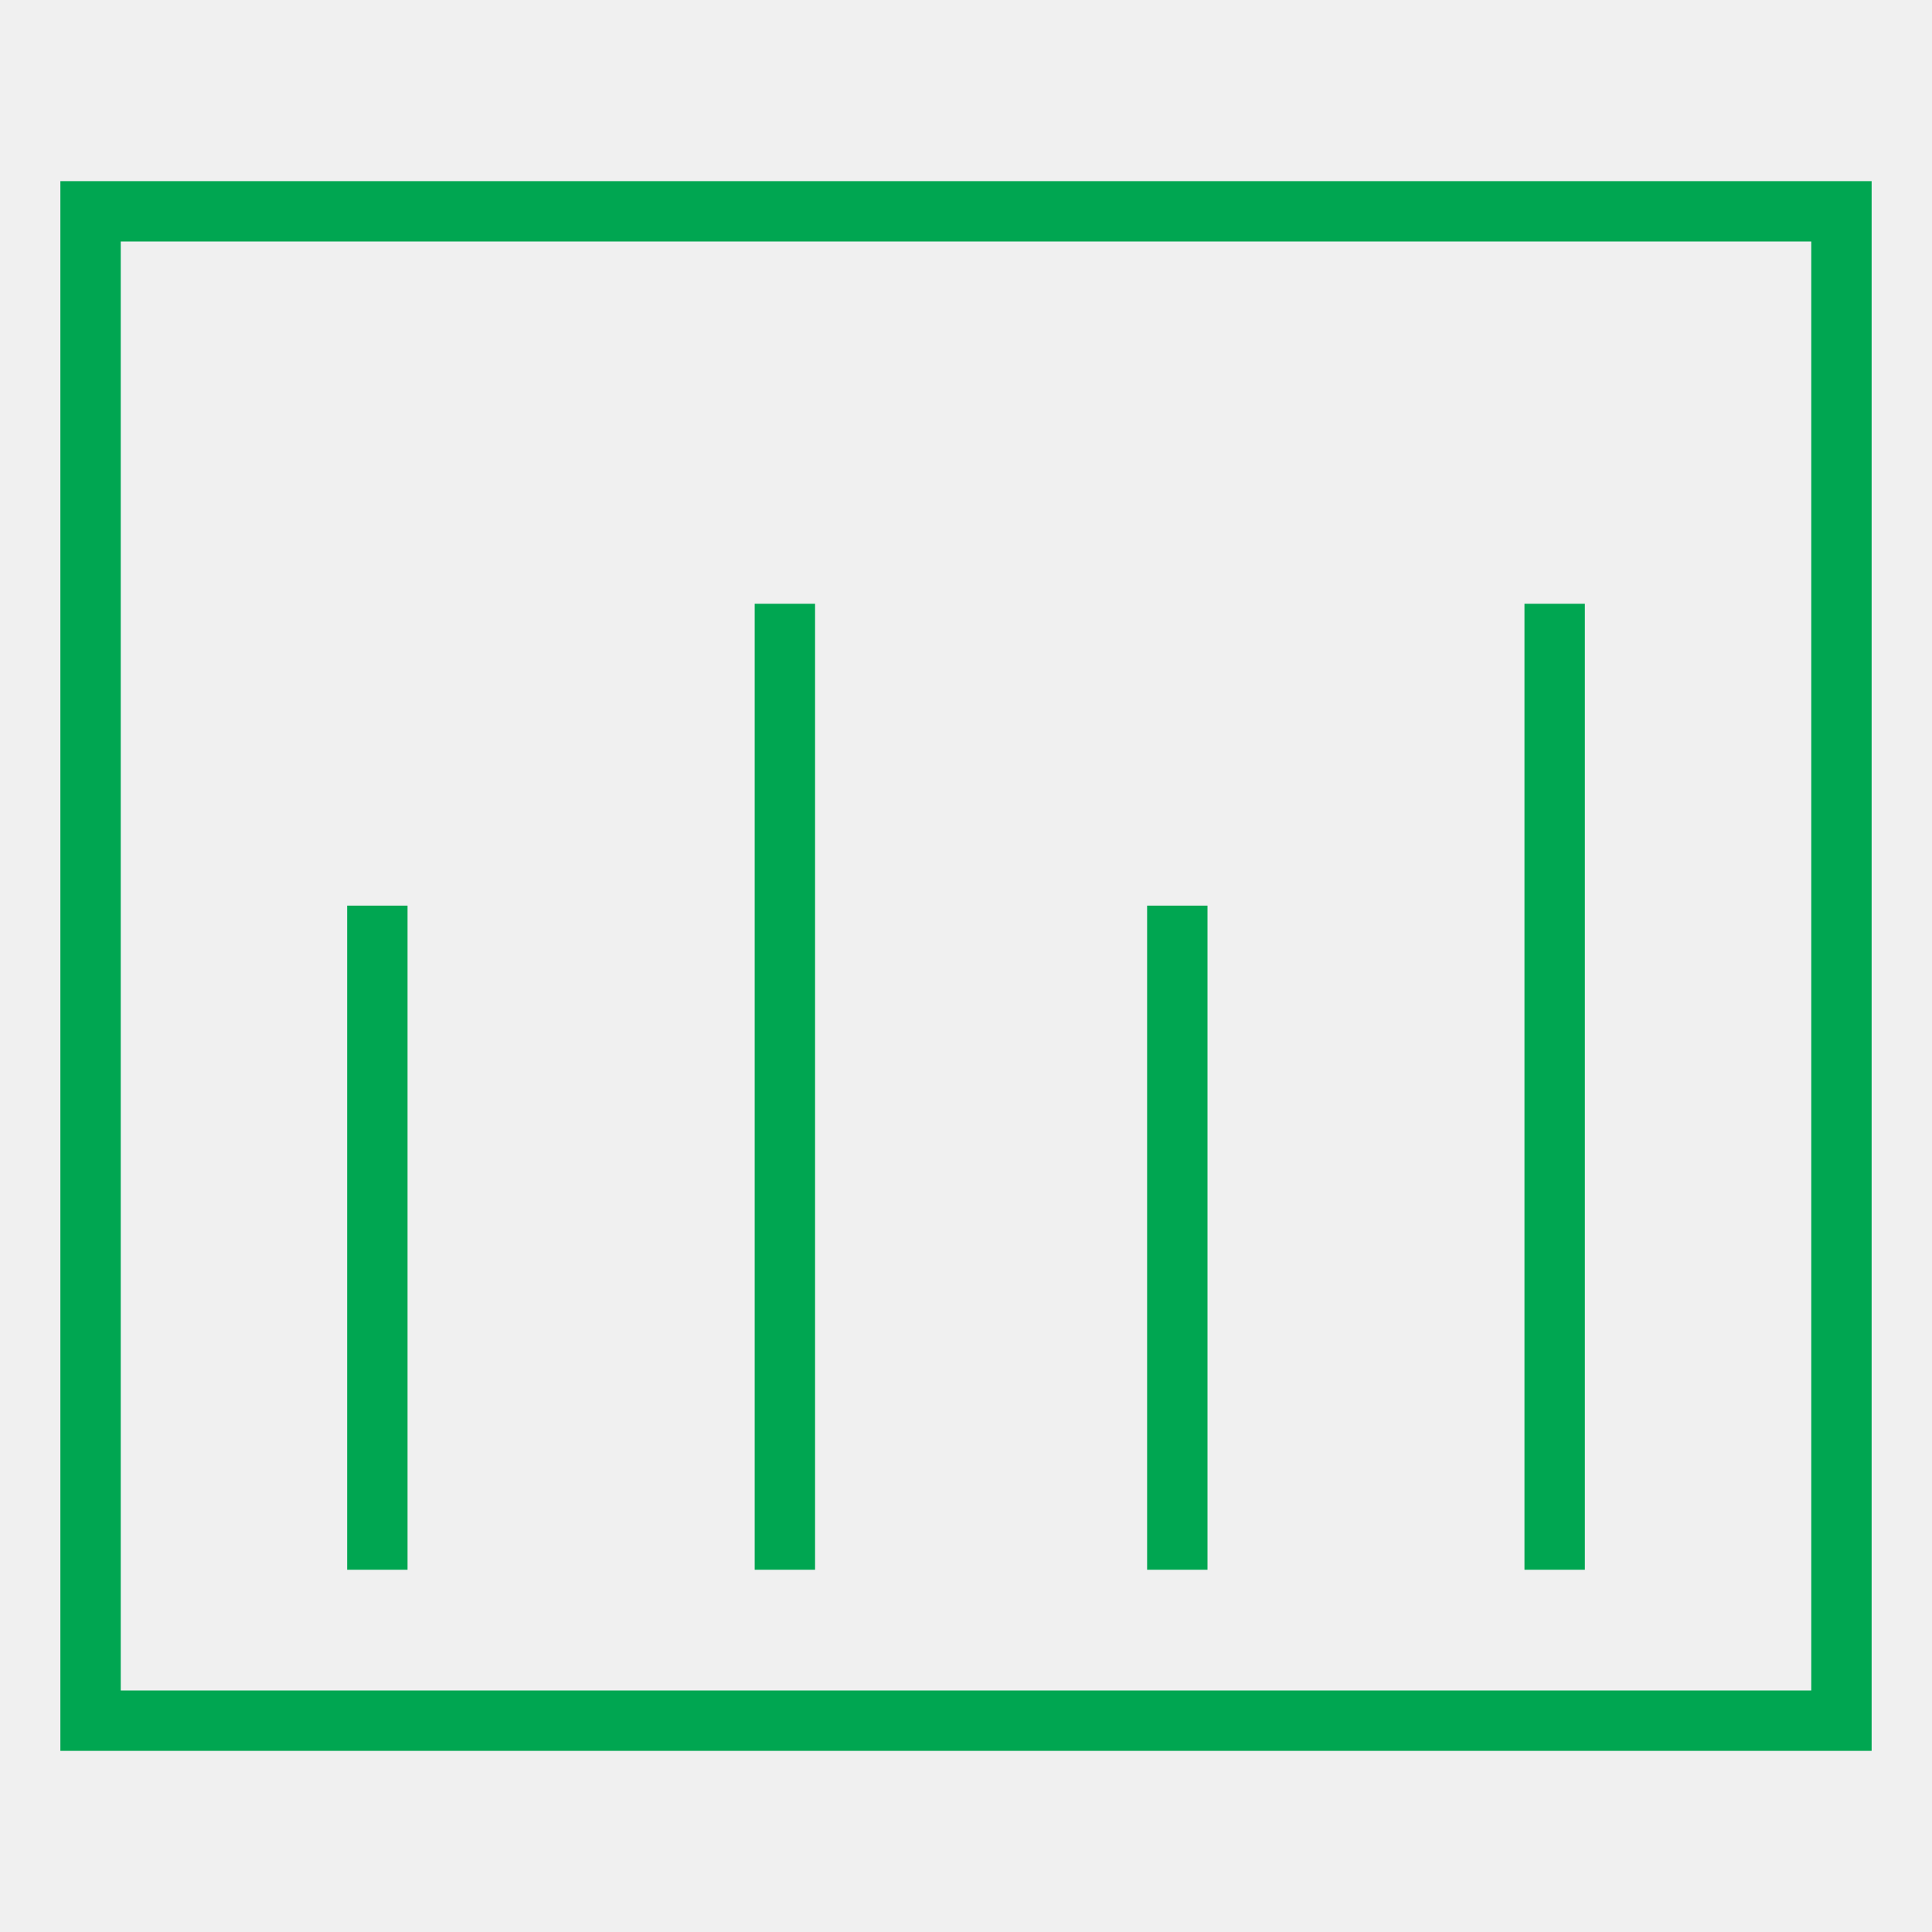
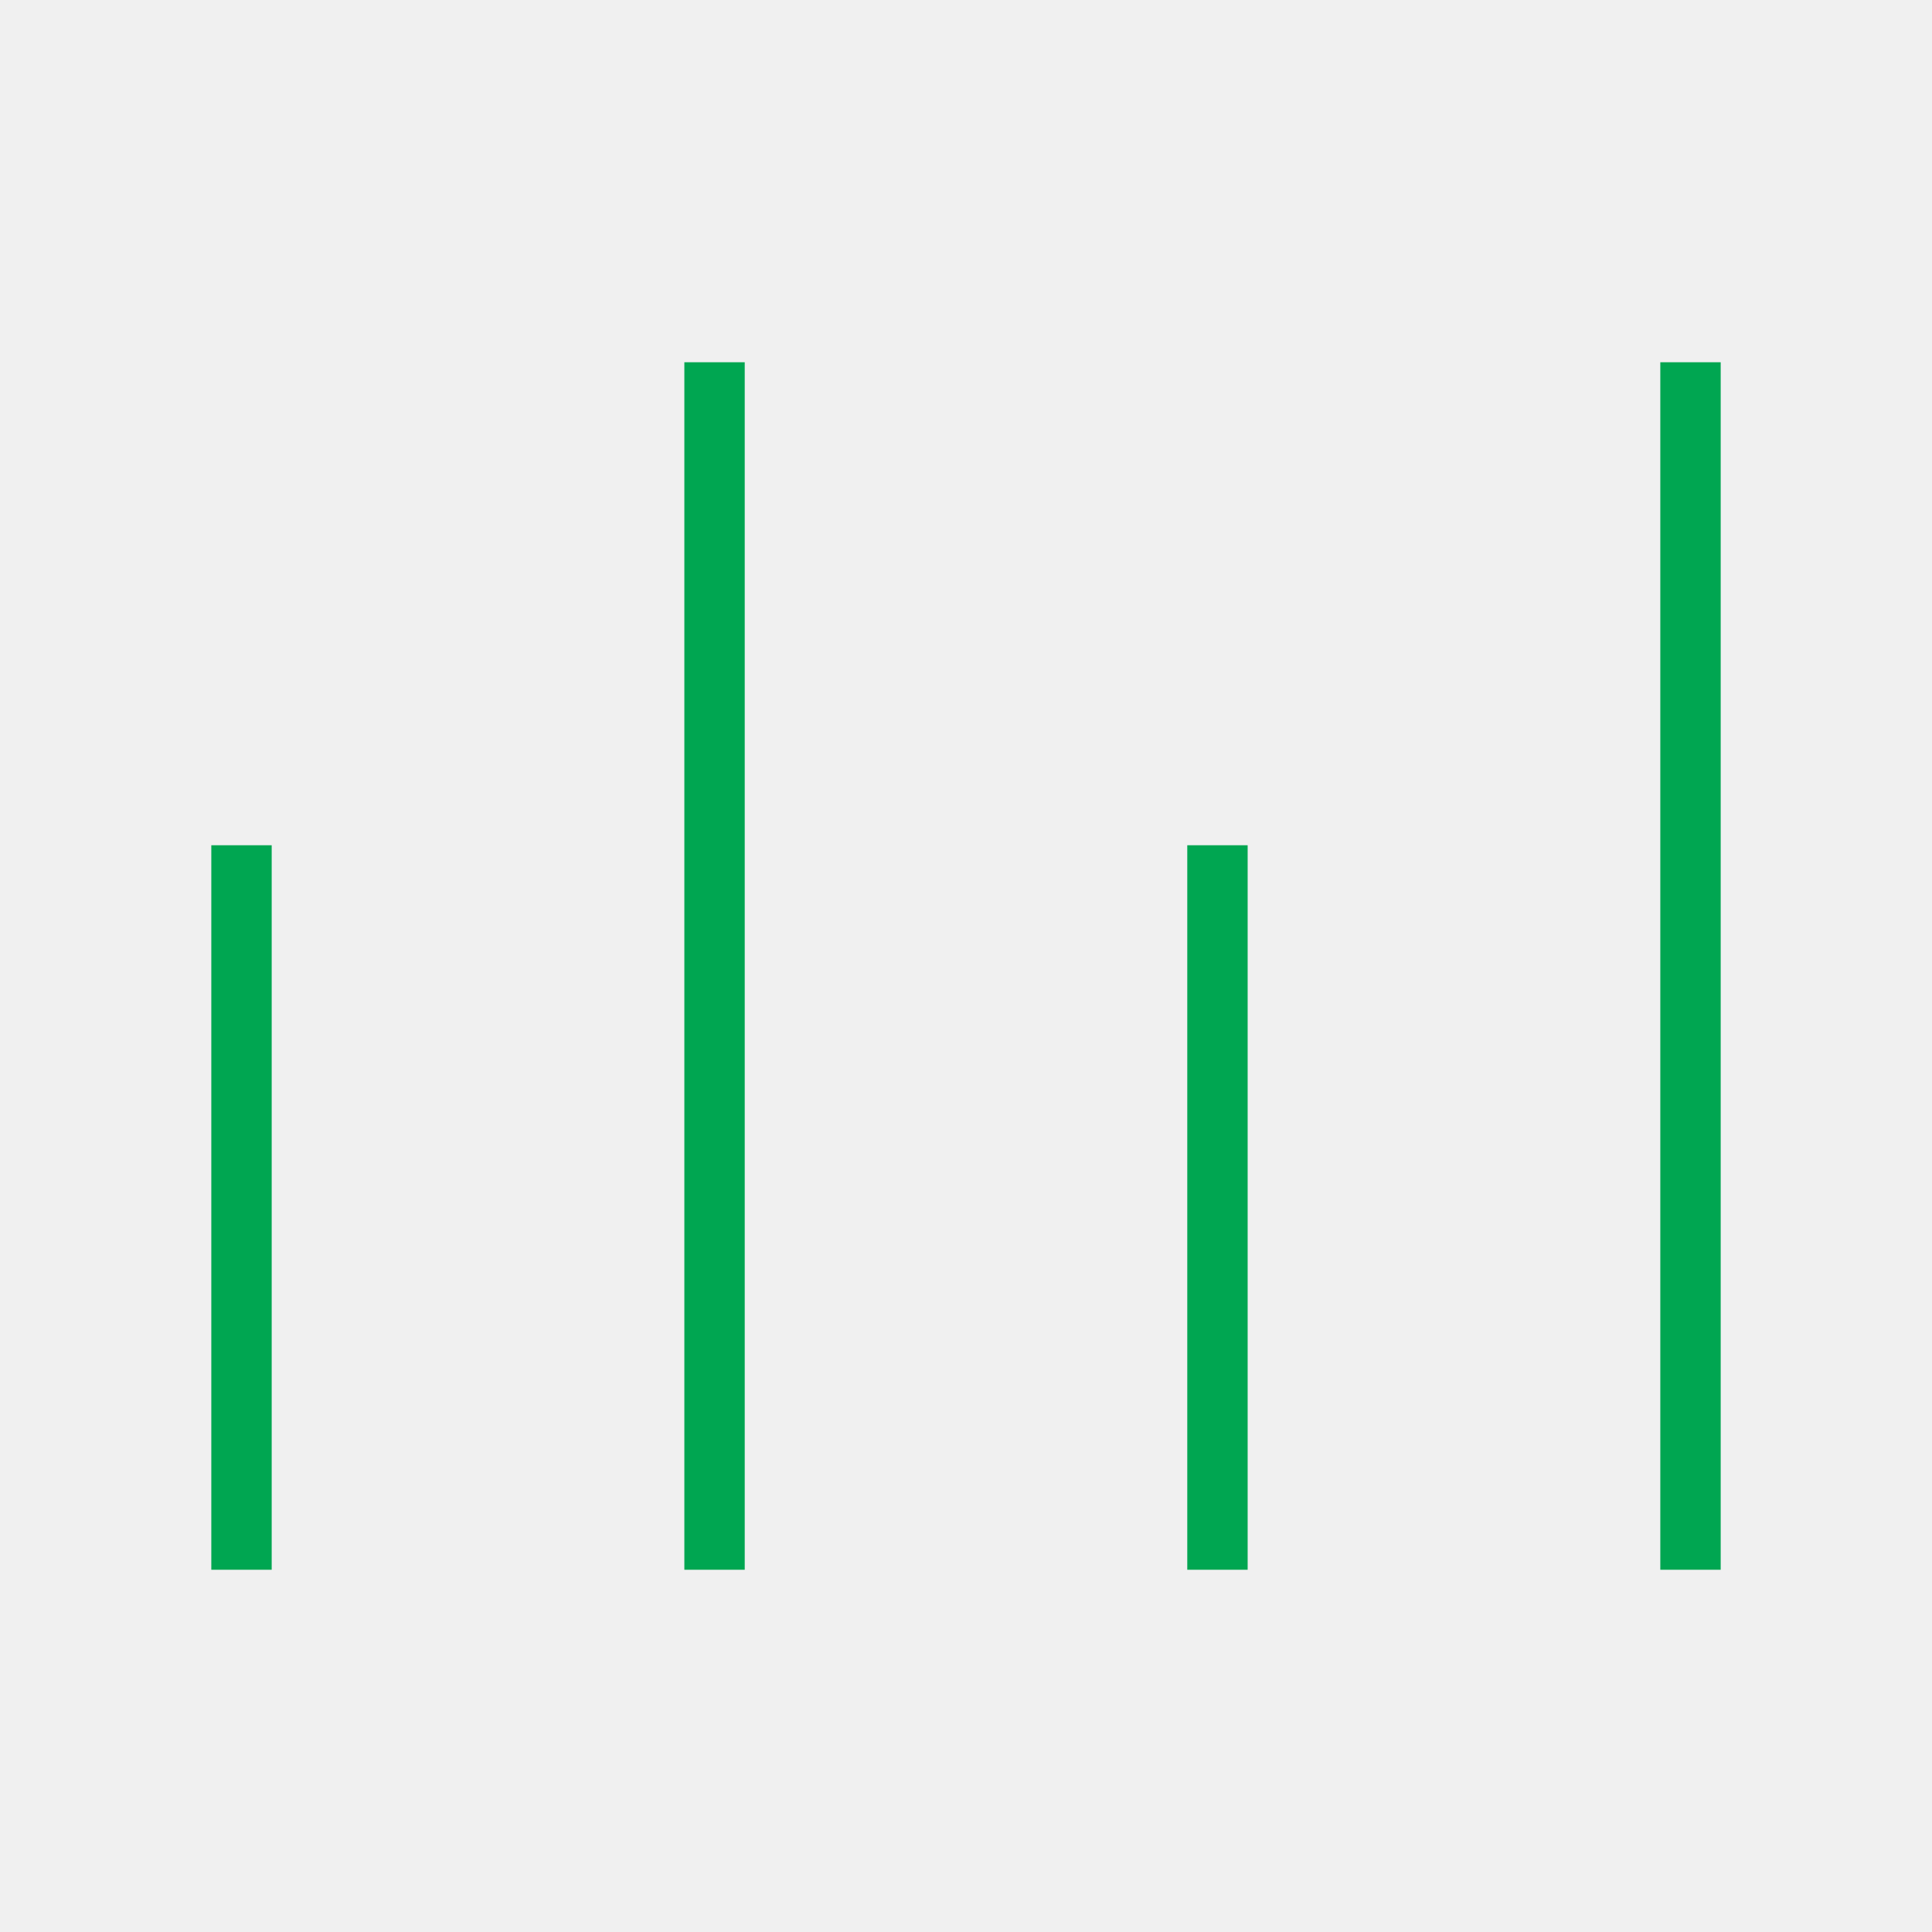
- <svg xmlns="http://www.w3.org/2000/svg" xmlns:xlink="http://www.w3.org/1999/xlink" width="64px" height="64px" viewBox="0 0 64 64" version="1.1">
-   <defs>
-     <rect id="path-1" x="2" y="6" width="60" height="52" />
-     <mask id="mask-2" maskContentUnits="userSpaceOnUse" maskUnits="objectBoundingBox" x="0" y="0" width="60" height="52" fill="white">
-       <use xlink:href="#path-1" />
-     </mask>
-   </defs>
+ <svg xmlns="http://www.w3.org/2000/svg" width="64px" height="64px" viewBox="0 0 64 64" version="1.1">
+   <defs />
  <g id="evo-icon" stroke="none" stroke-width="1" fill="none" fill-rule="evenodd">
-     <g id="graph-light" stroke="#00A651">
-       <use id="rectangle" mask="url(#mask-2)" stroke-width="4" xlink:href="#path-1" />
-       <path d="M12.5,52 L12.5,30" id="line1" stroke-width="2" />
-       <path d="M26,52 L26,20" id="line2" stroke-width="2" />
-       <path d="M39,52 L39,30" id="line3" stroke-width="2" />
-       <path d="M51.5,52 L51.5,20" id="line4" stroke-width="2" />
+     <g id="graph-light" stroke="#00A651" stroke-width="2">
+       <path d="M8,52 L8,28" id="line1" />
+       <path d="M23.67,52 L23.67,12" id="line2" />
+       <path d="M40.33,52 L40.33,28" id="line3" />
+       <path d="M56,52 L56,12" id="line4" />
    </g>
  </g>
</svg>
